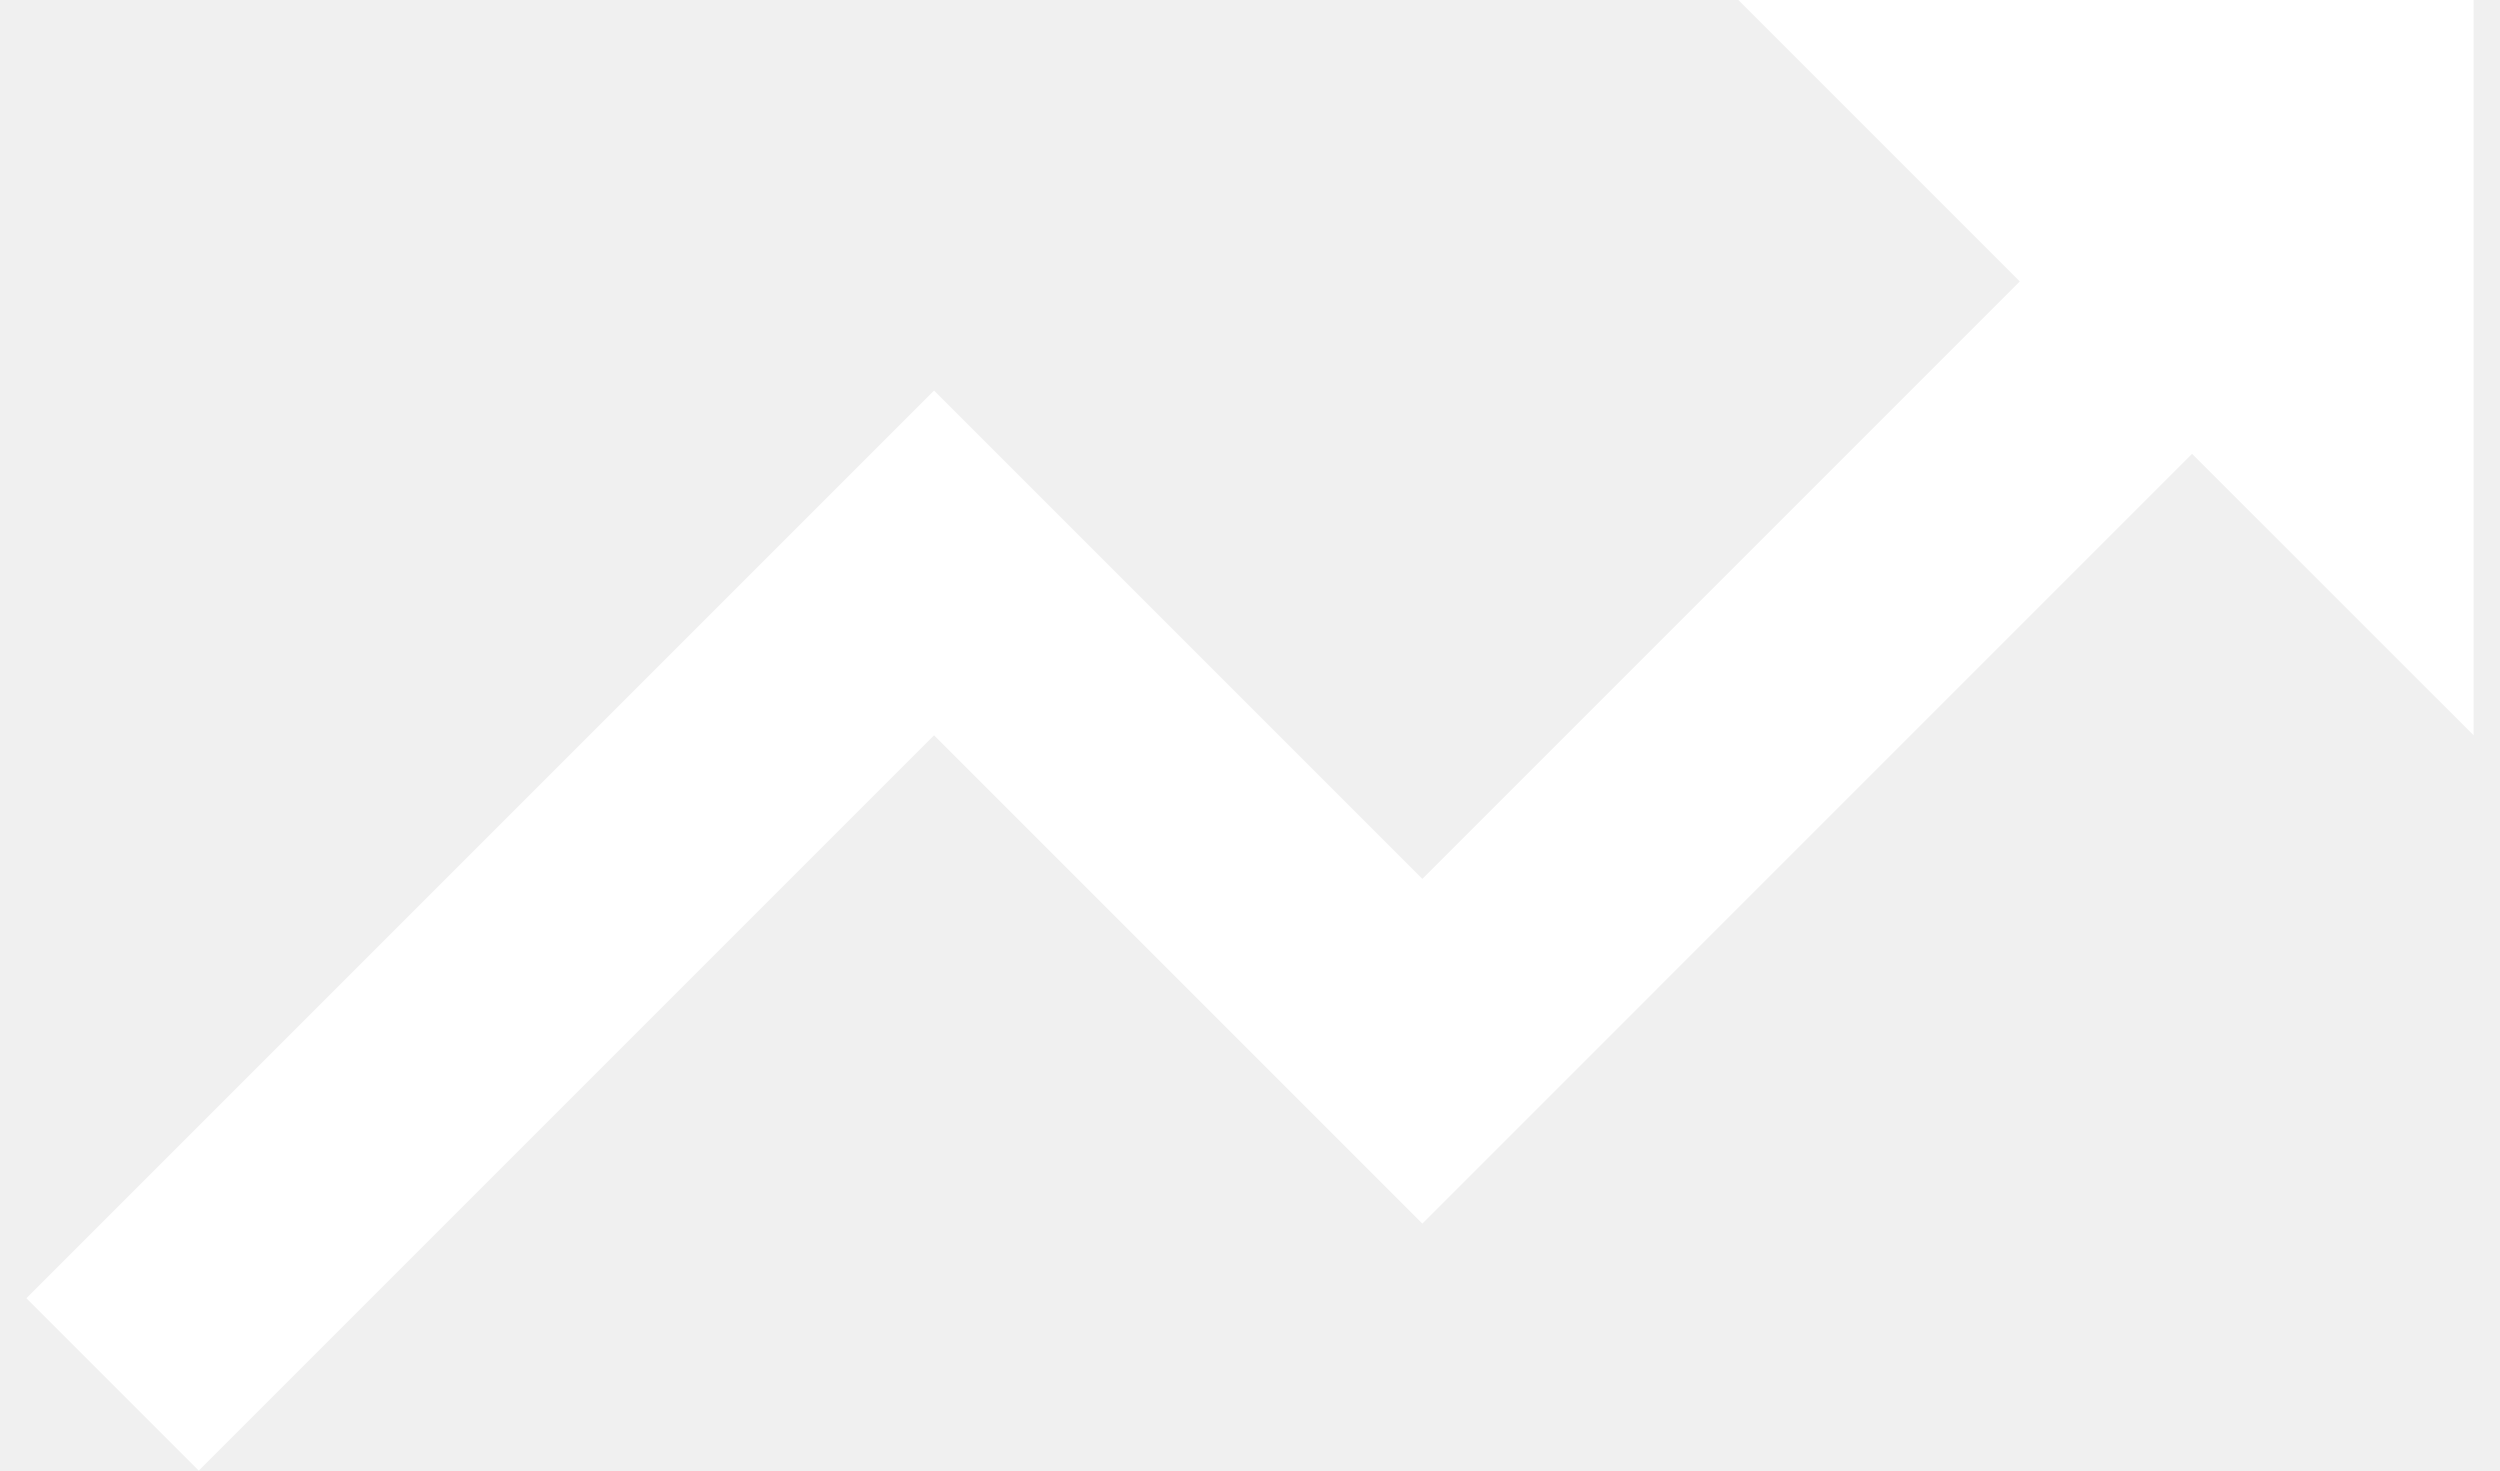
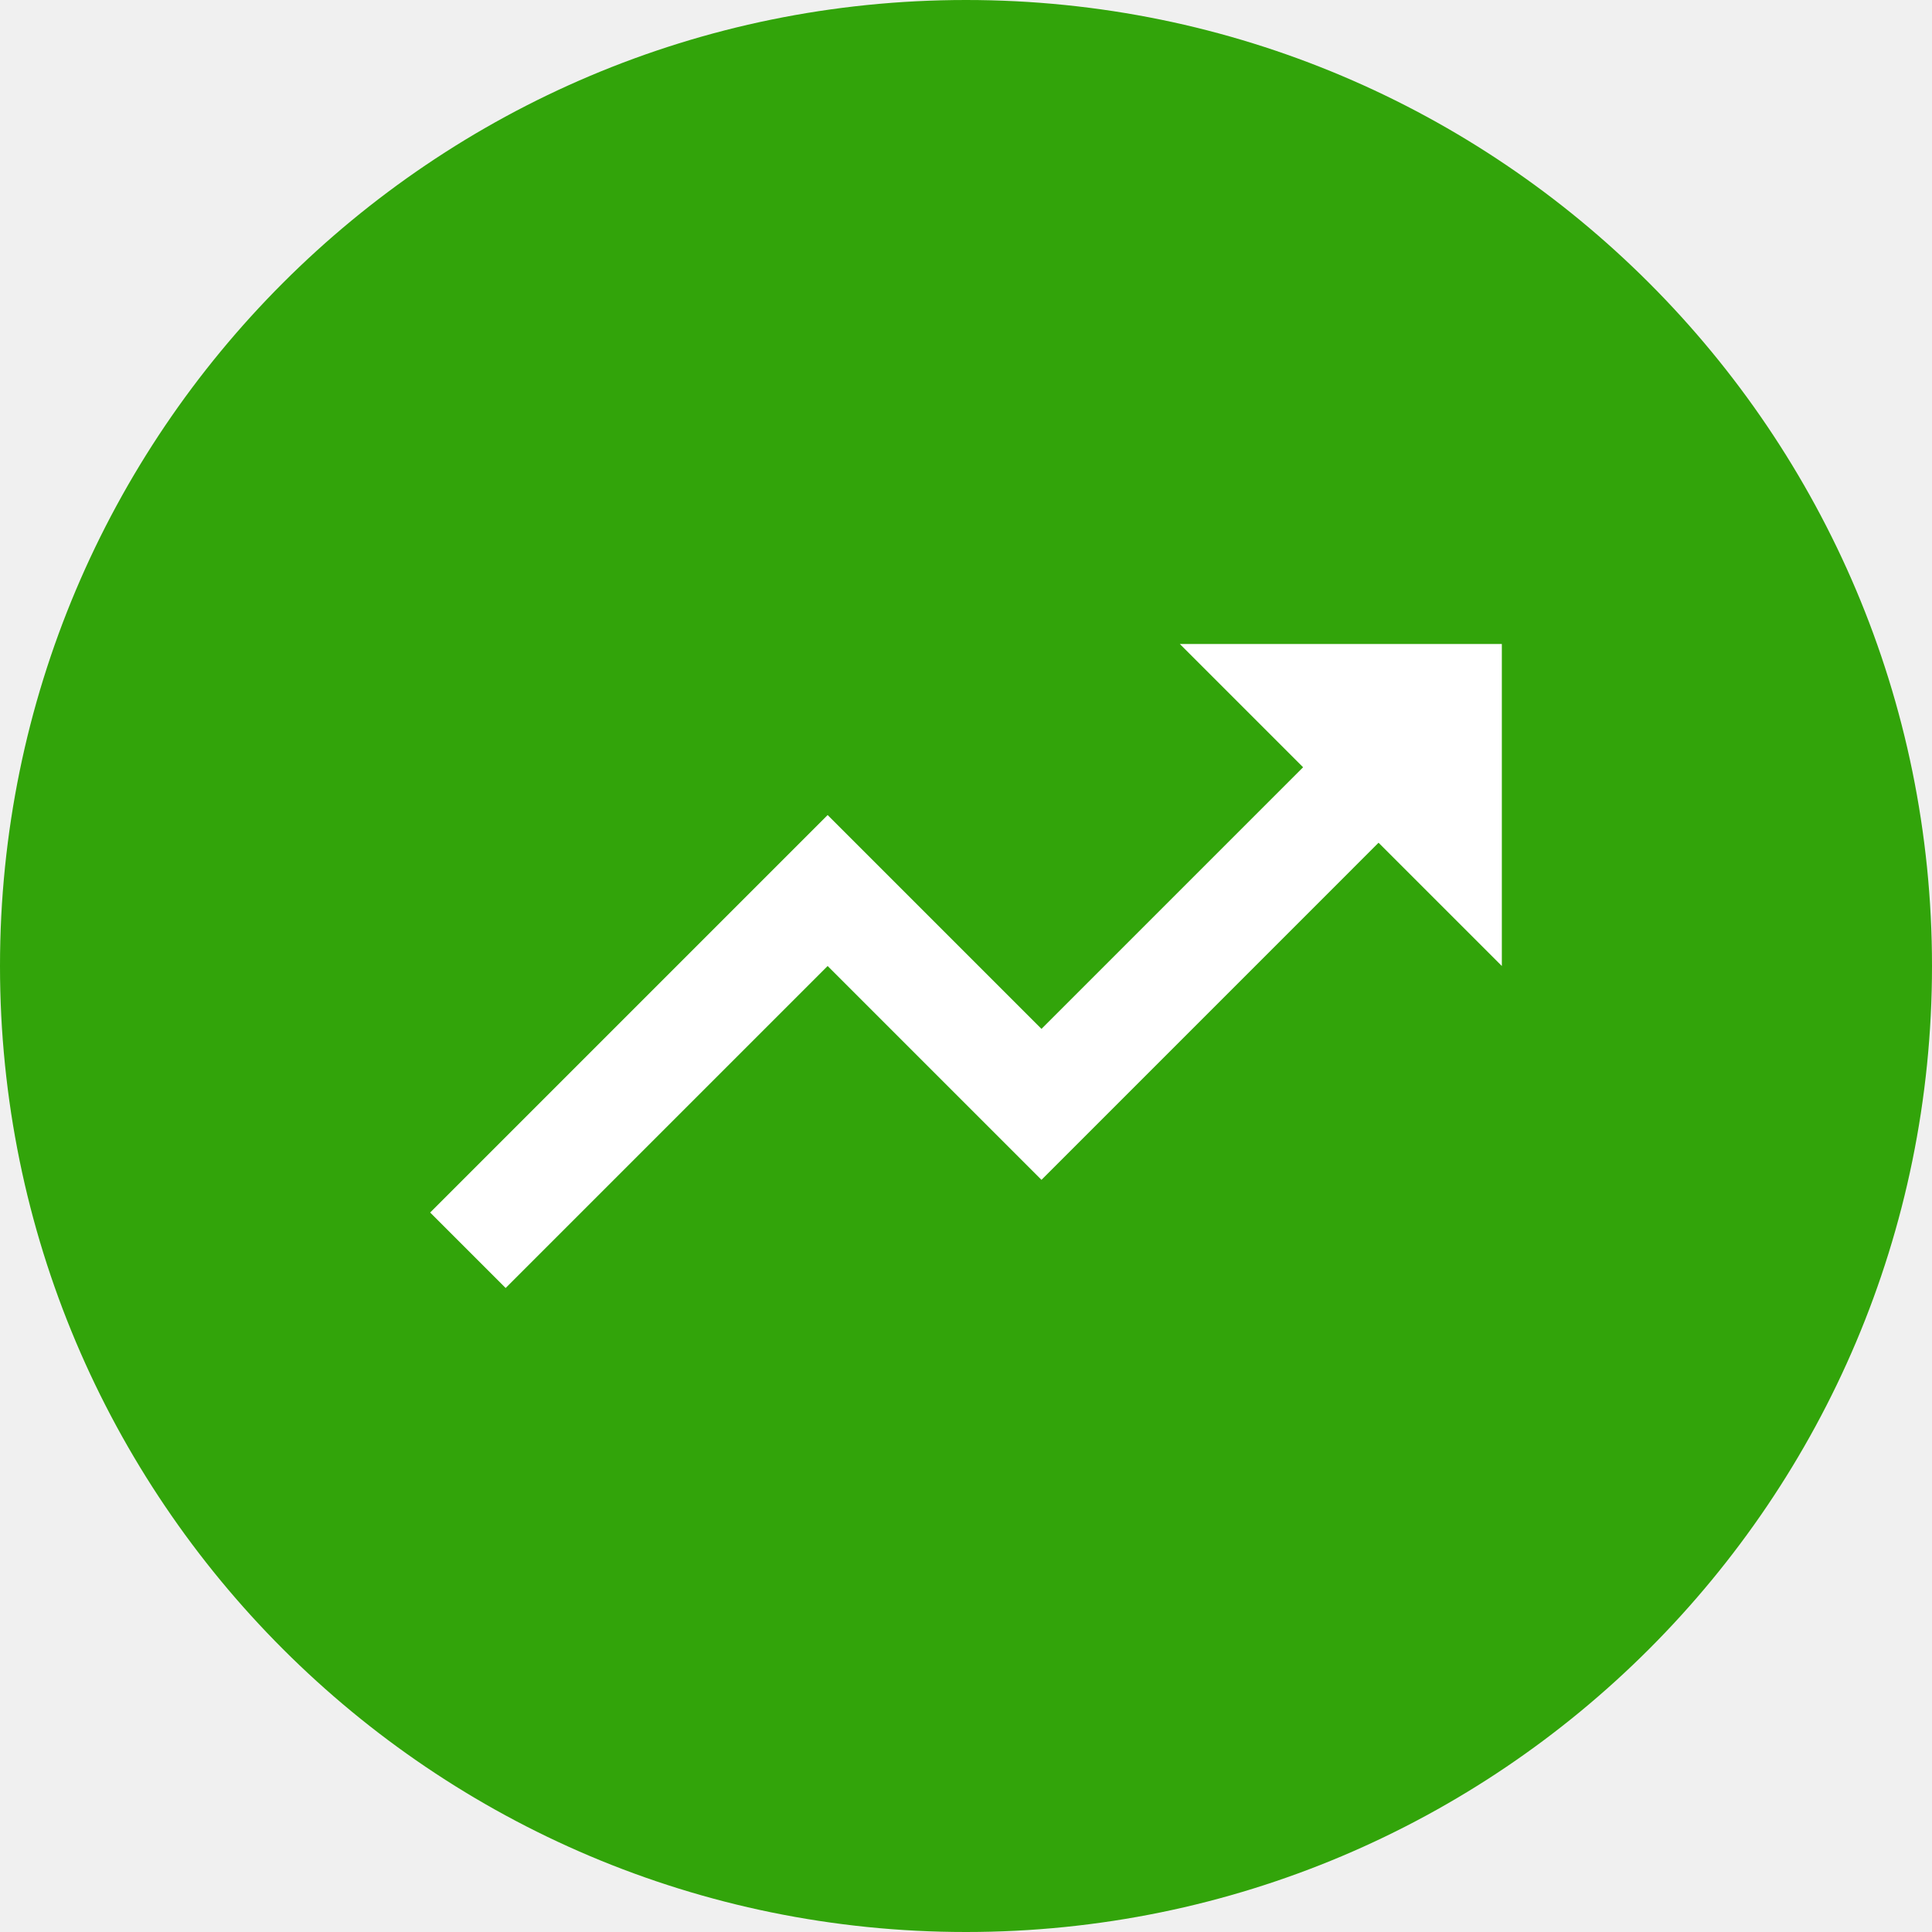
- <svg xmlns="http://www.w3.org/2000/svg" width="34" height="20" viewBox="0 0 34 20" fill="none">
-   <path d="M23.641 0H33.641V10L29.812 6.172L19.344 16.641L12.703 10L2.703 20L0.359 17.656L12.703 5.312L19.344 11.953L27.469 3.828L23.641 0Z" fill="white" />
+ <svg xmlns="http://www.w3.org/2000/svg" width="60" height="60" viewBox="0 0 60 60" fill="none">
+   <path d="M0 30C0 13.431 13.431 0 30 0C46.569 0 60 13.431 60 30C60 46.569 46.569 60 30 60C13.431 60 0 46.569 0 30Z" fill="#32A40A" />
+   <path d="M36.641 20H46.641V30L42.812 26.172L32.344 36.641L25.703 30L15.703 40L13.359 37.656L25.703 25.312L32.344 31.953L40.469 23.828L36.641 20Z" fill="white" />
</svg>
